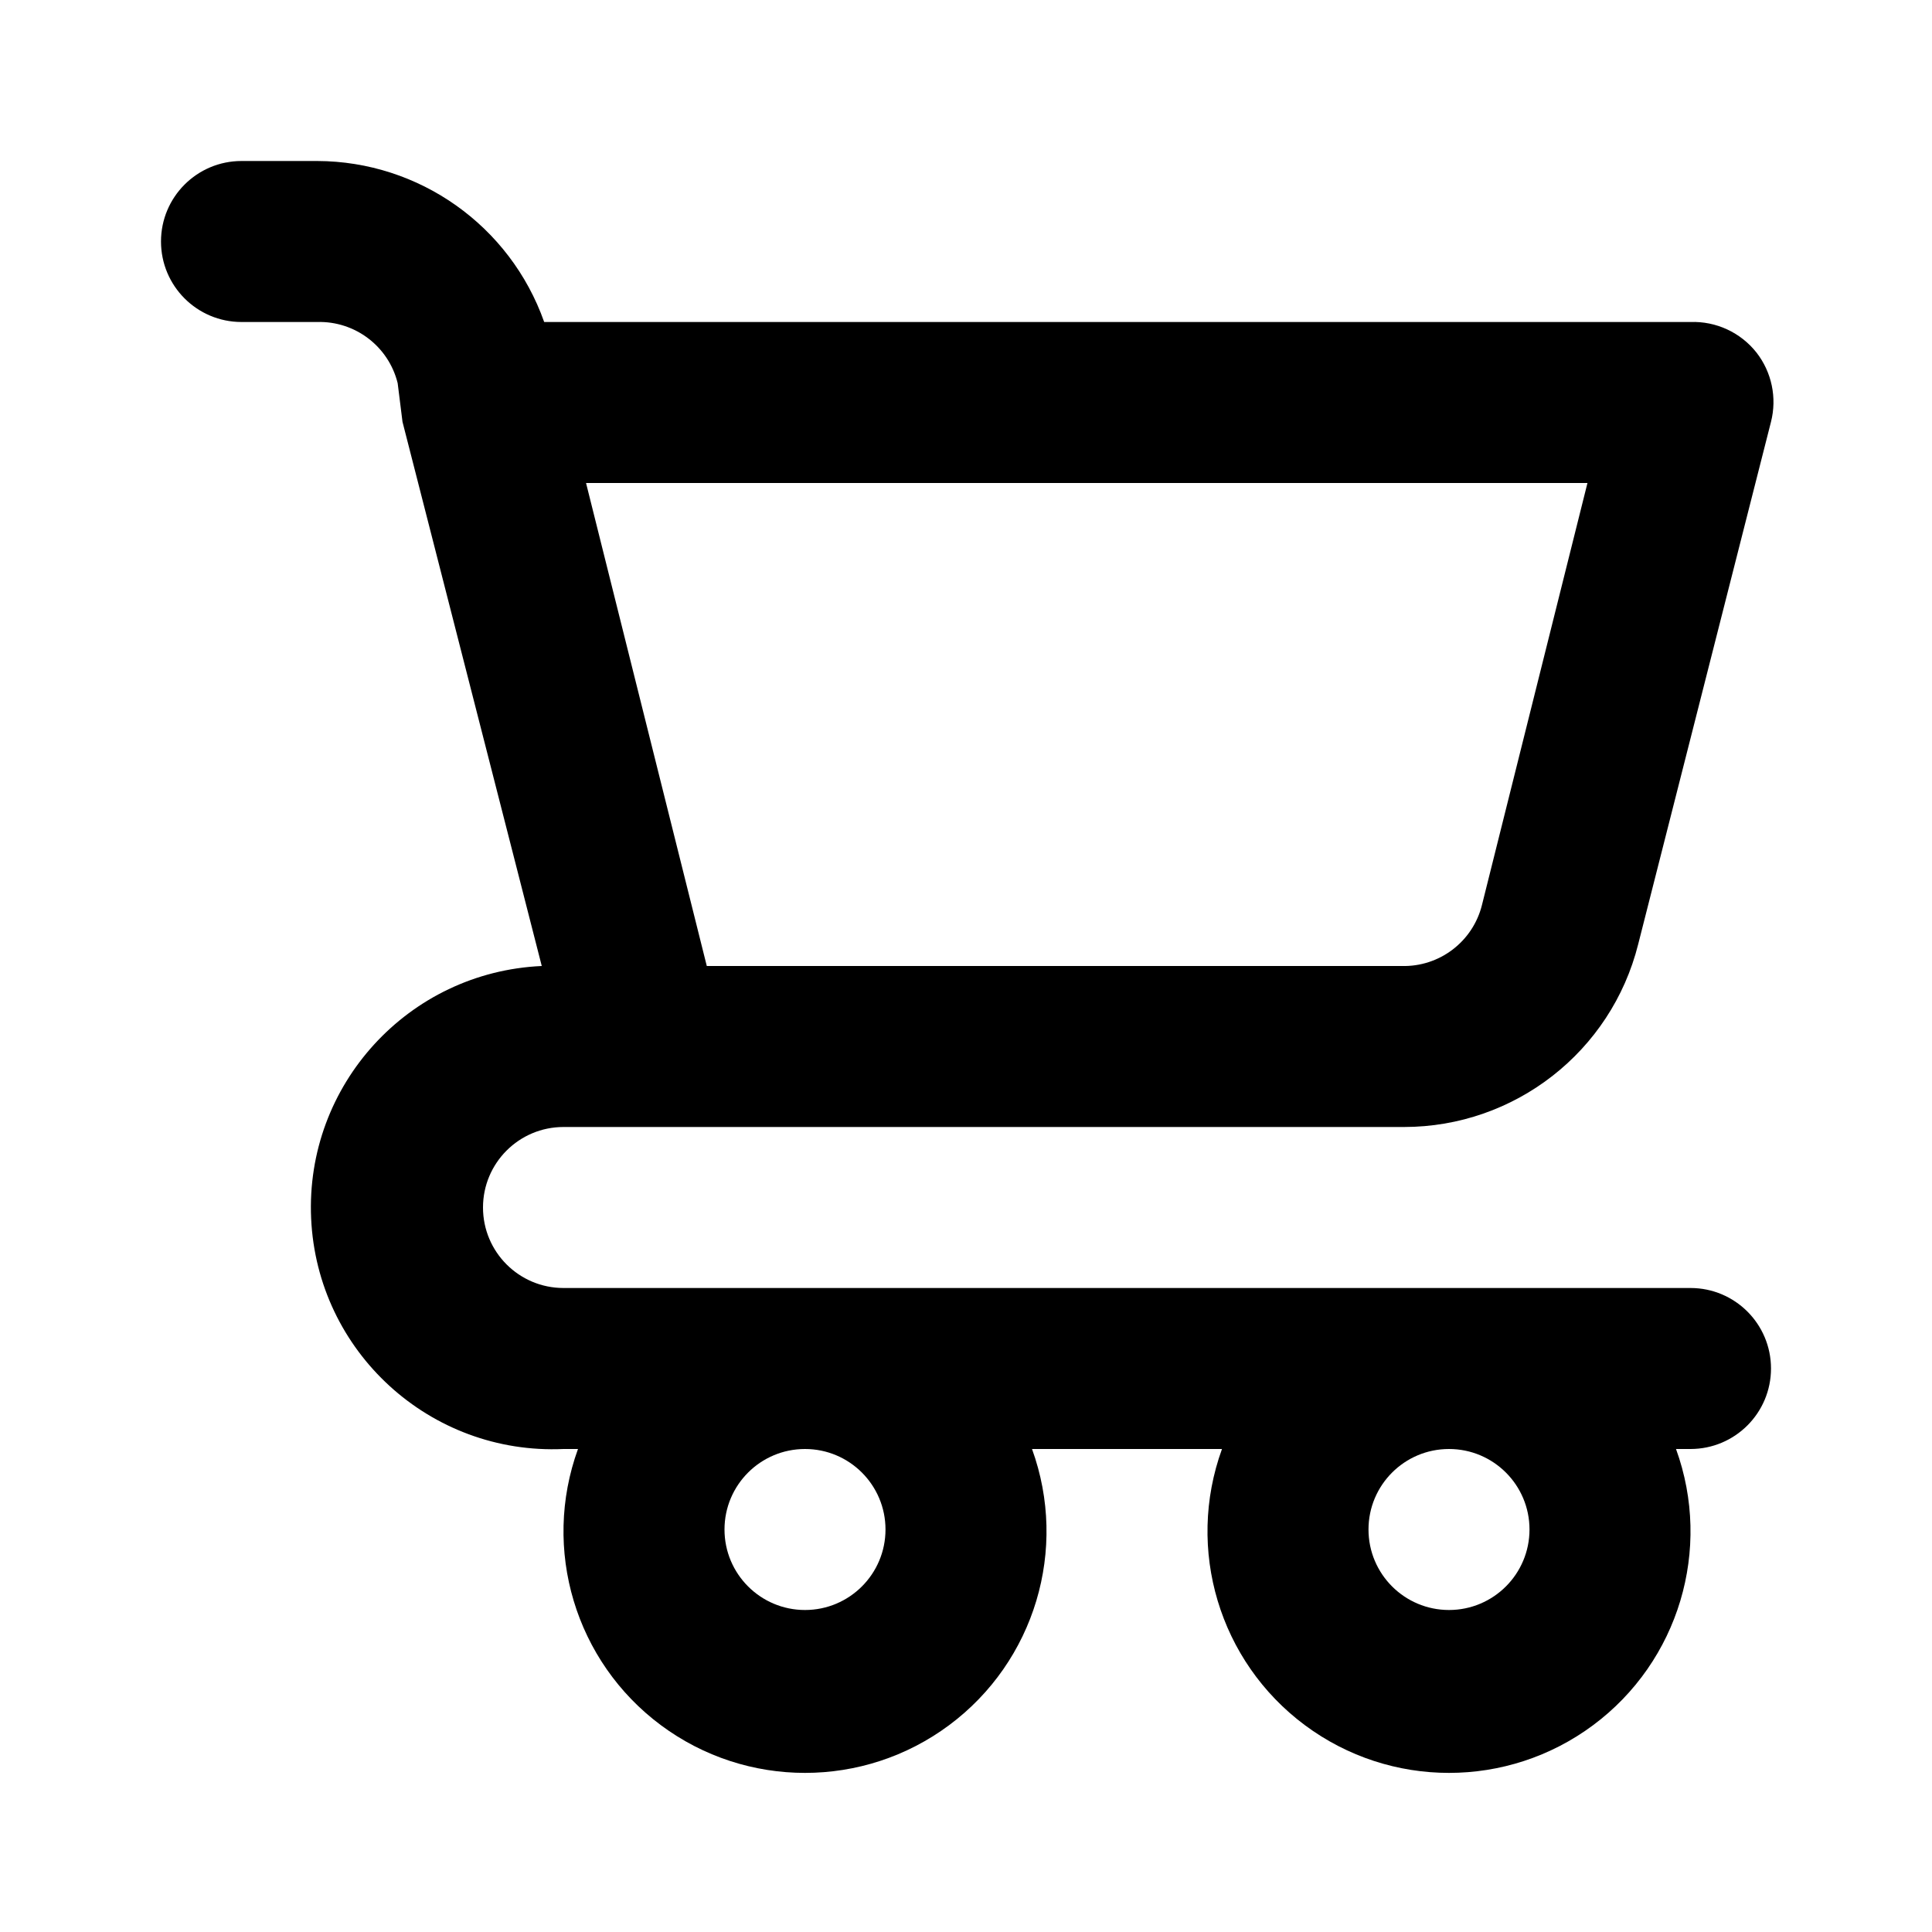
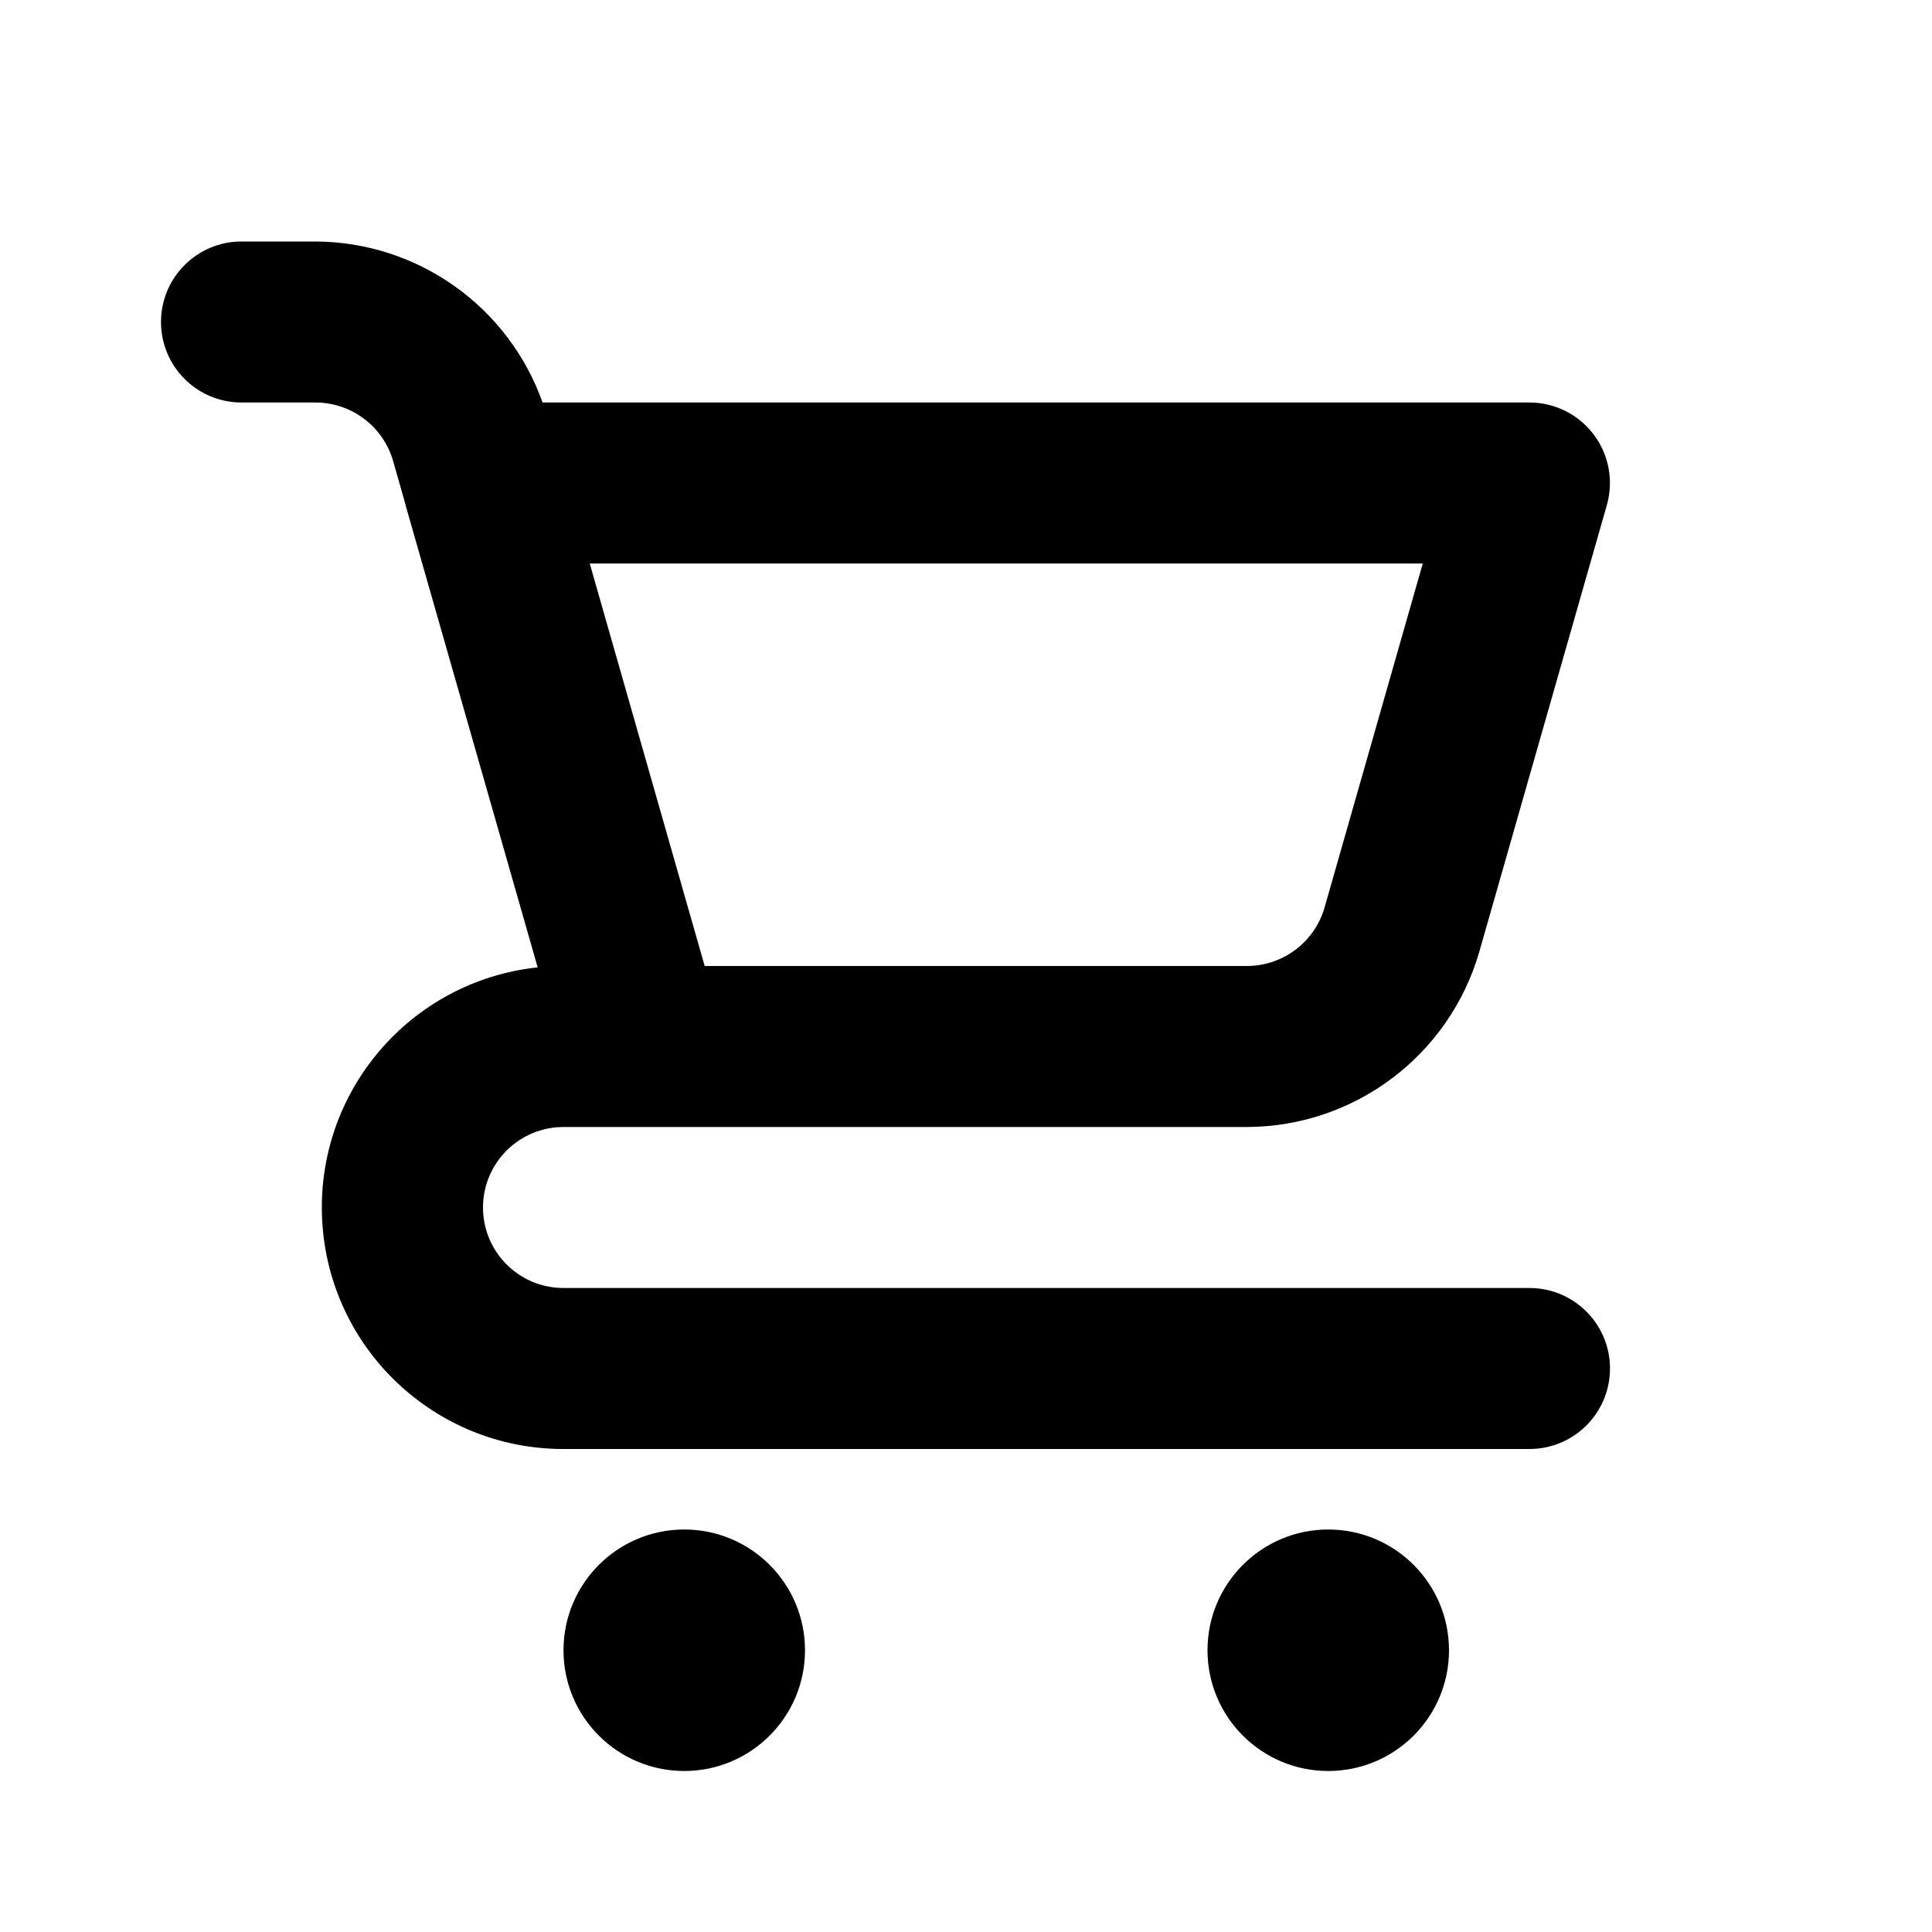
<svg xmlns="http://www.w3.org/2000/svg" viewBox="0 0 24 24">
-   <path d="M21 16H7a1 1 0 010-2h10.44a3 3 0 002.91-2.27L22 5.24a1 1 0 00-.18-.86A1 1 0 0021 4H6.76a3 3 0 00-2.82-2H3a1 1 0 000 2h.94a1 1 0 011 .76l.06.48L6.73 12A3 3 0 007 18h.18a3 3 0 105.64 0h2.36a3 3 0 105.64 0H21a1 1 0 000-2zM19.72 6l-1.31 5.24a1 1 0 01-1 .76H8.78l-1.5-6zM10 20a1 1 0 111-1 1 1 0 01-1 1zm8 0a1 1 0 111-1 1 1 0 01-1 1z" />
+   <path d="M8.5 19a1.5 1.5 0 101.5 1.5A1.5 1.5 0 008.5 19zM19 16H7a1 1 0 010-2h8.491a3.013 3.013 0 002.885-2.176l1.585-5.55A1 1 0 0019 5H6.74A3.007 3.007 0 003.92 3H3a1 1 0 000 2h.921a1.005 1.005 0 01.962.725l.155.545v.005l1.641 5.742A3 3 0 007 18h12a1 1 0 000-2zm-1.326-9l-1.22 4.274a1.005 1.005 0 01-.963.726H8.754l-.255-.892L7.326 7zM16.5 19a1.5 1.5 0 101.5 1.5 1.5 1.5 0 00-1.5-1.5z" />
</svg>
